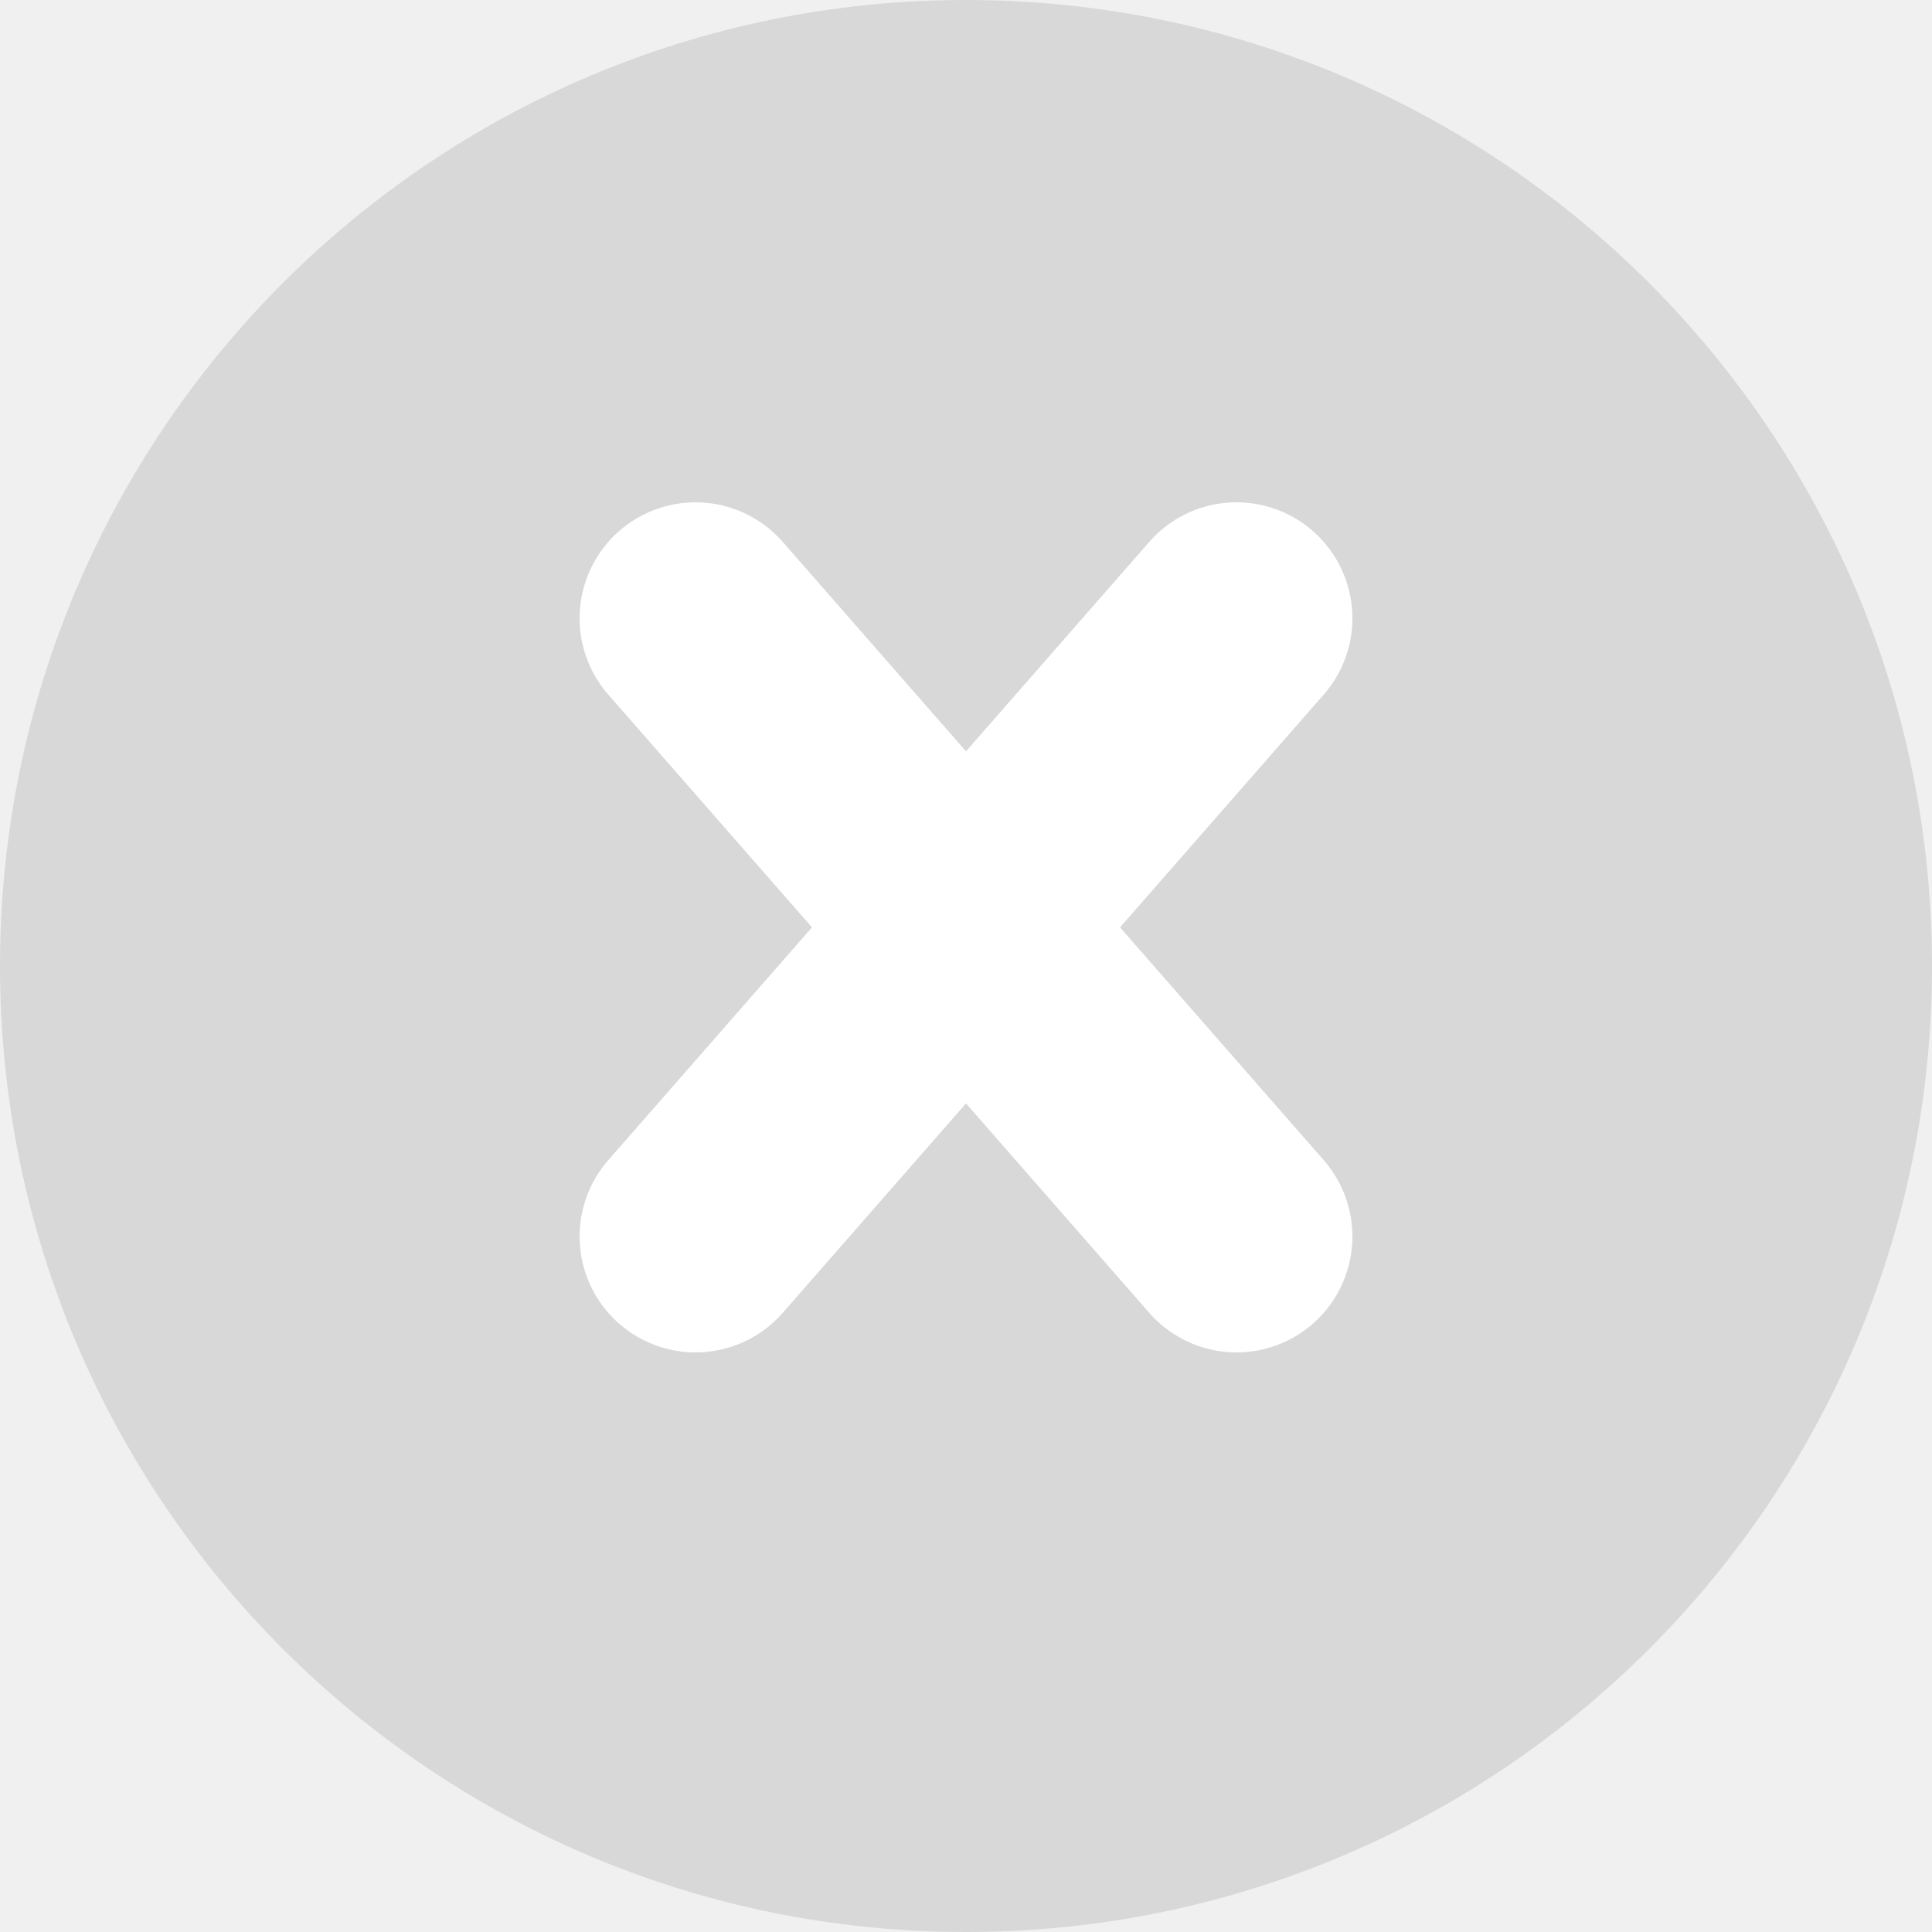
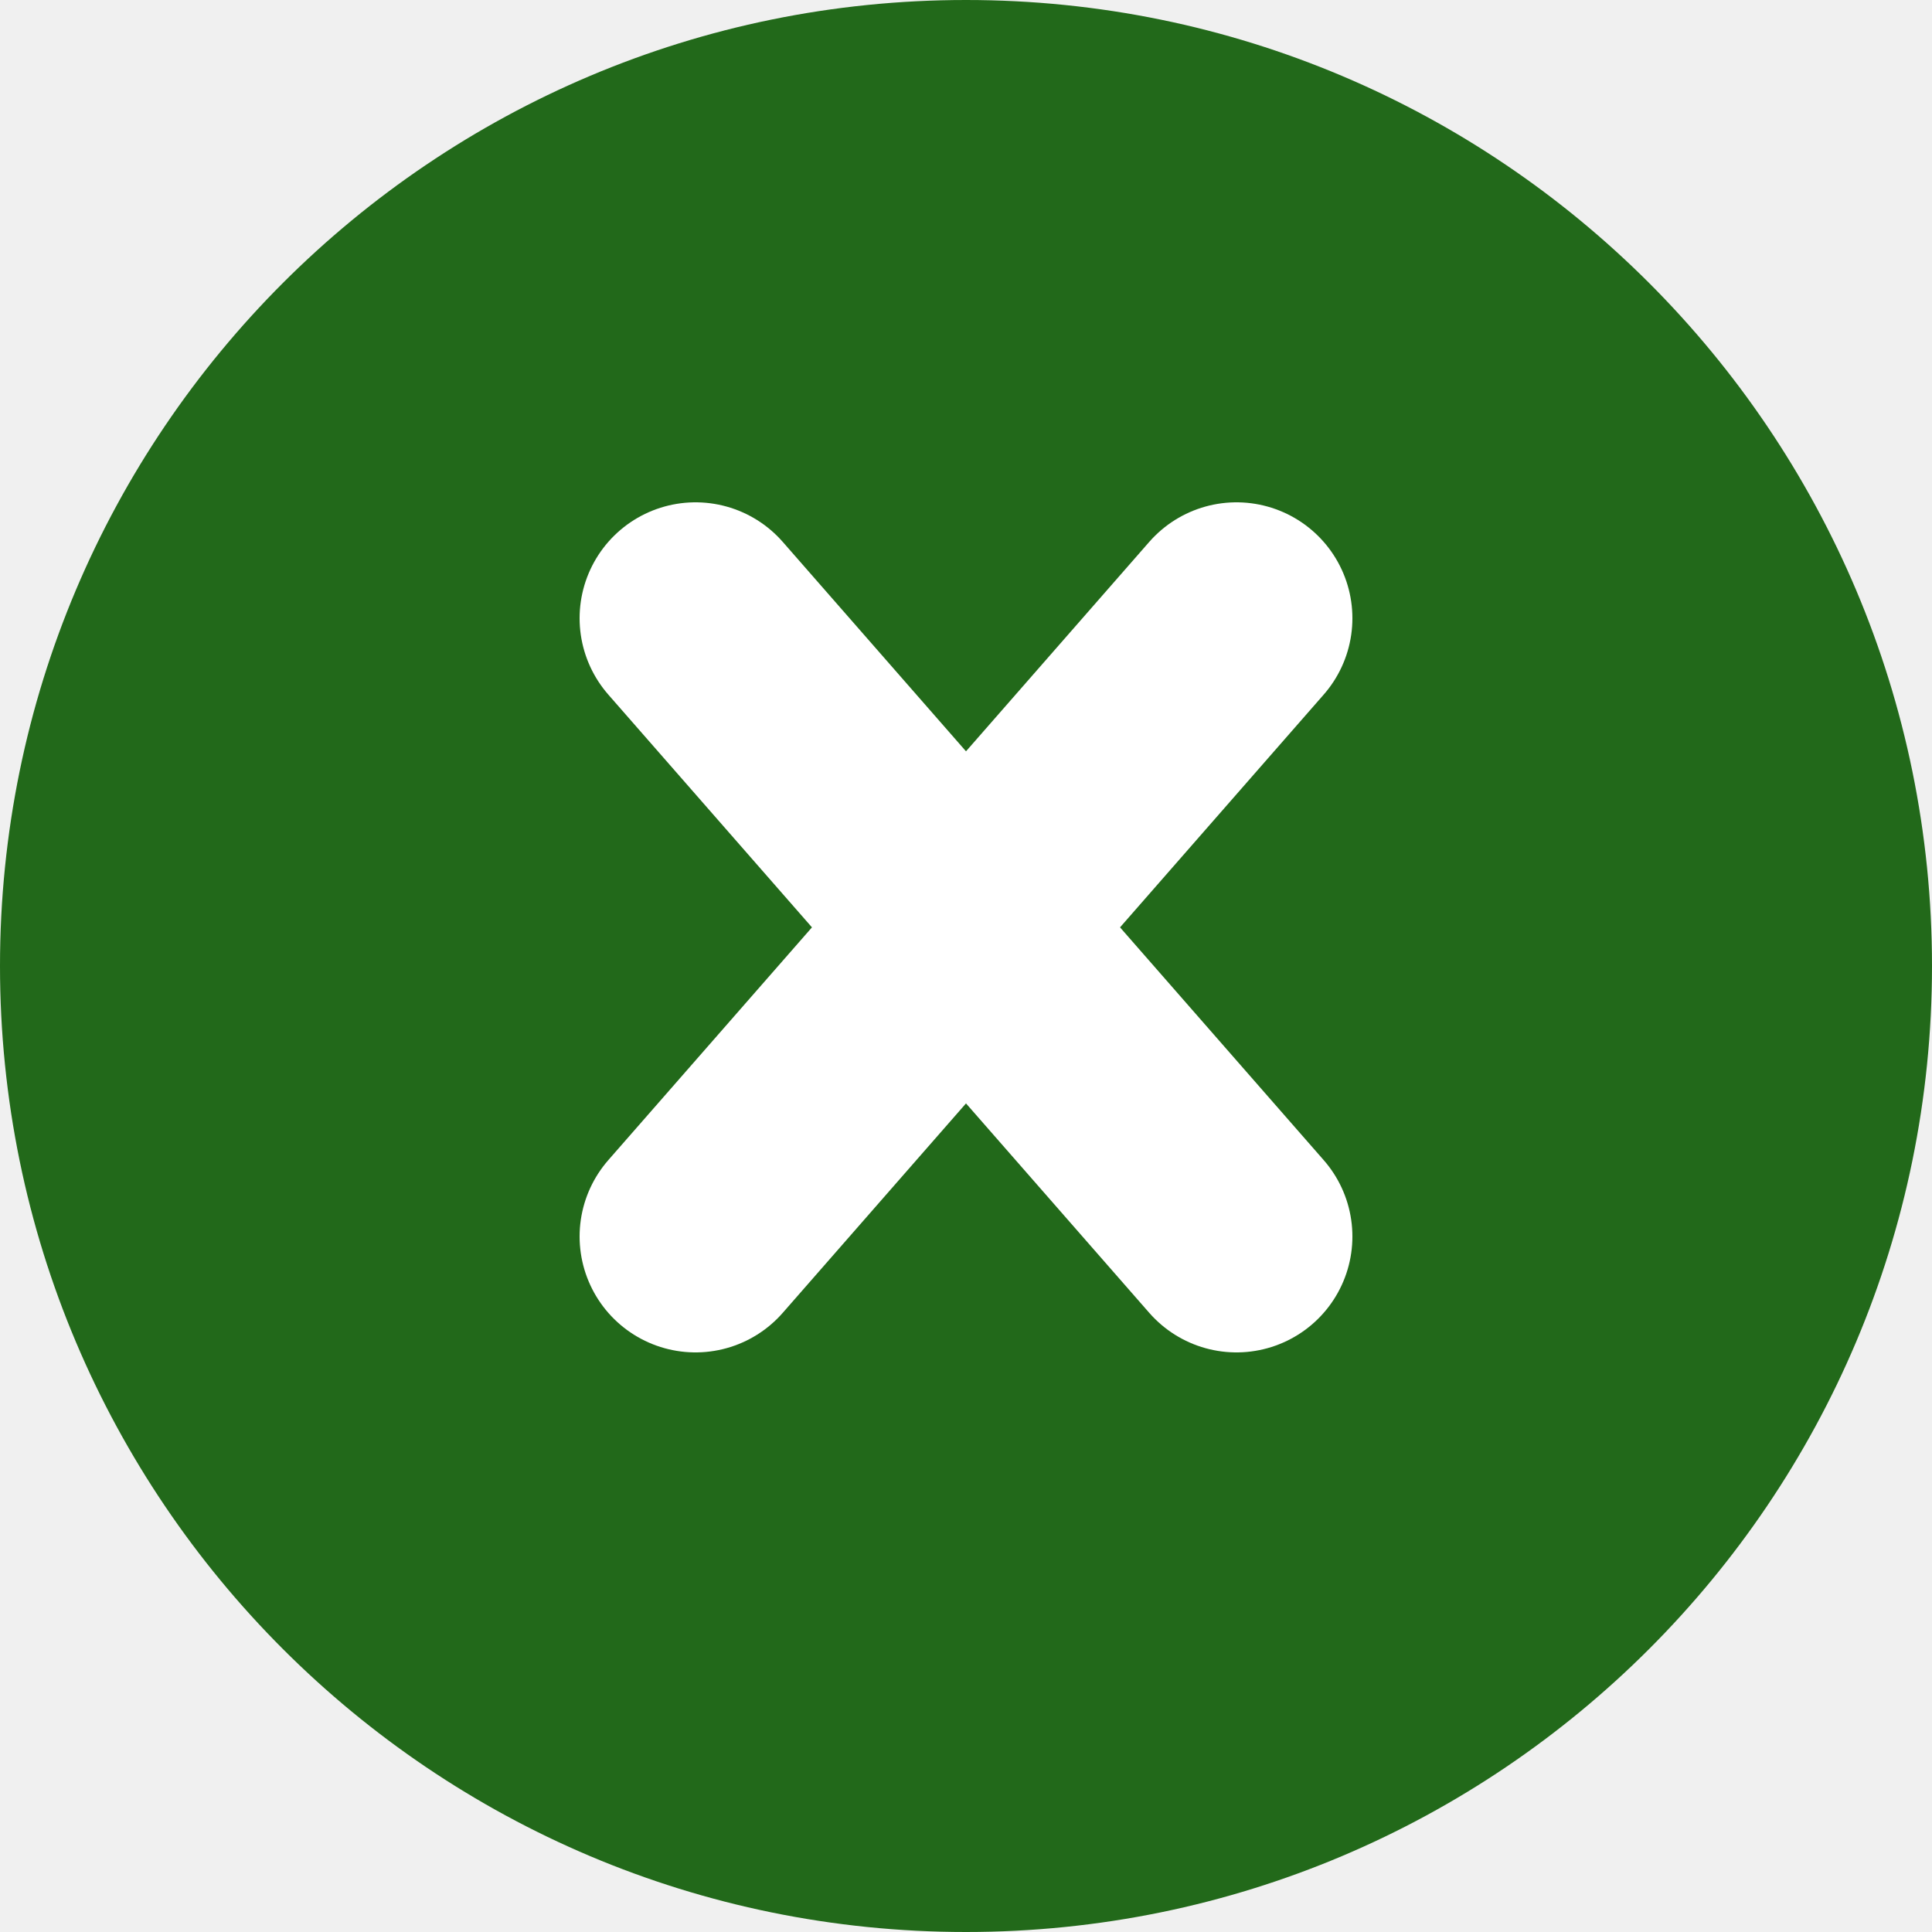
<svg xmlns="http://www.w3.org/2000/svg" width="25px" height="25px" viewBox="0 0 25 25" version="1.1">
  <g id="Welcome" stroke="none" stroke-width="1" fill="none" fill-rule="evenodd">
    <g id="Hub-Desktop-HD" transform="translate(-695, -3826)">
      <g id="Timeline" transform="translate(175, 2365)">
        <g id="Reveal" transform="translate(0, 1067)">
          <g id="Closed-4" transform="translate(145, 377)">
            <g id="Exit-Button" transform="translate(375, 17)">
-               <circle id="Oval" fill="#D8D8D8" cx="12.5" cy="12.5" r="12.5" />
+               <circle id="Oval" fill="#22691A" cx="12.5" cy="12.5" r="12.5" />
              <polyline id="Path-2" stroke="#FFFFFF" stroke-width="3" stroke-linecap="round" stroke-linejoin="round" points="9 8 12.5 12 16 8" />
              <polyline id="Path-2" stroke="#FFFFFF" stroke-width="3" stroke-linecap="round" stroke-linejoin="round" transform="translate(12.5, 14) rotate(180) translate(-12.5, -14) " points="9 12 12.5 16 16 12" />
            </g>
          </g>
        </g>
      </g>
    </g>
  </g>
</svg>
